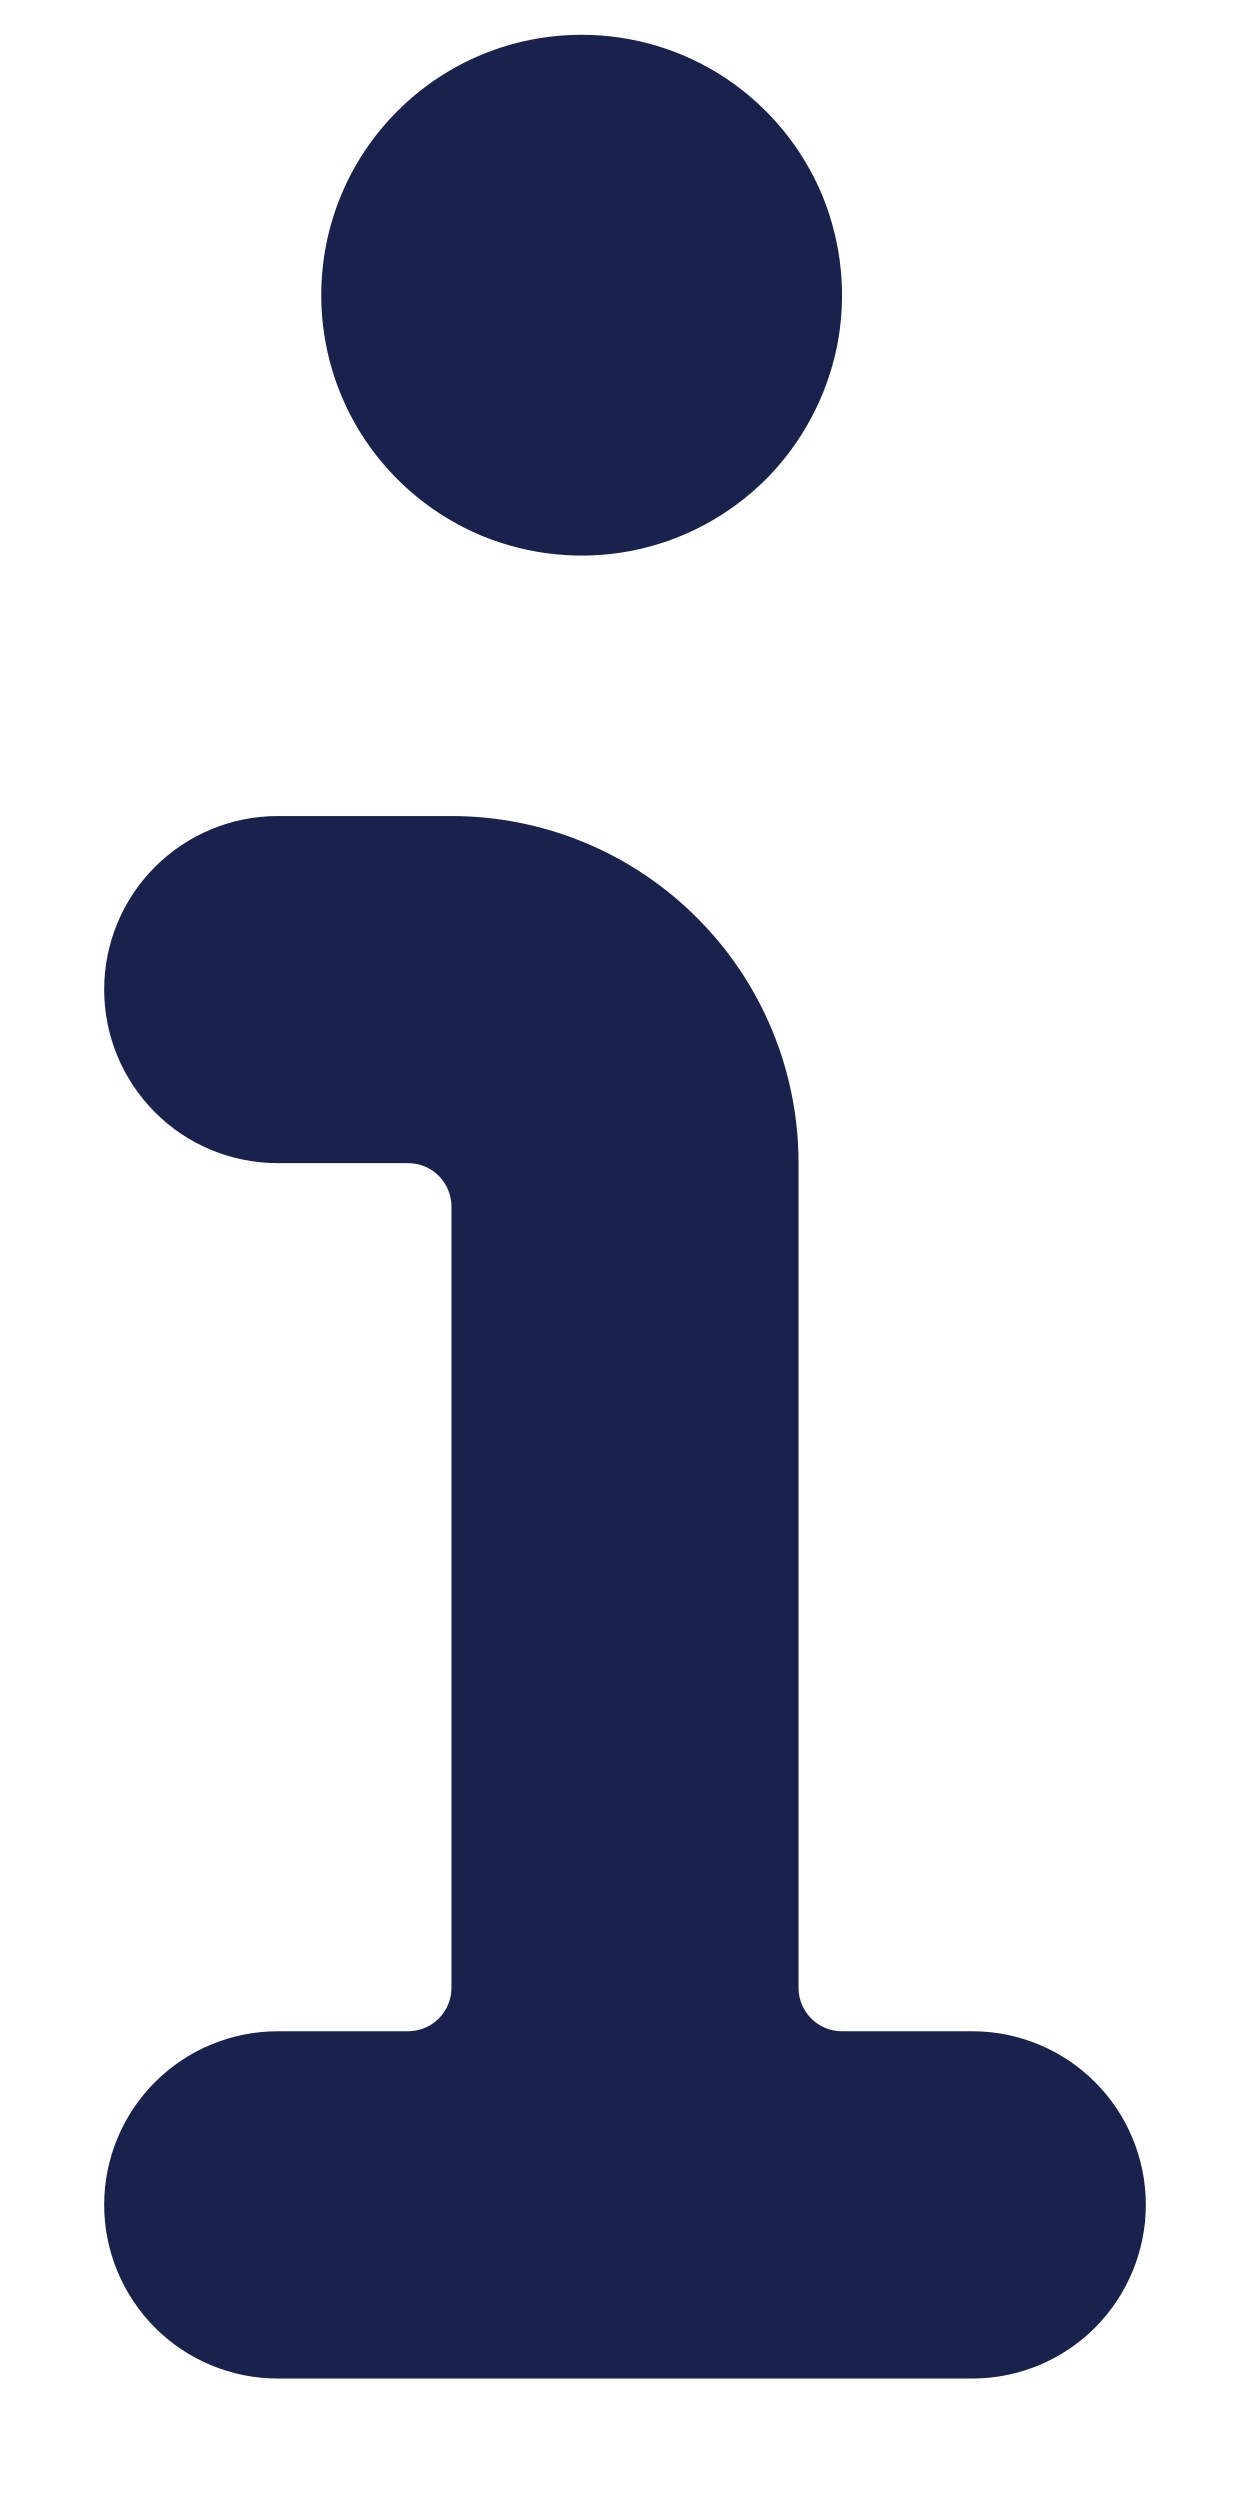
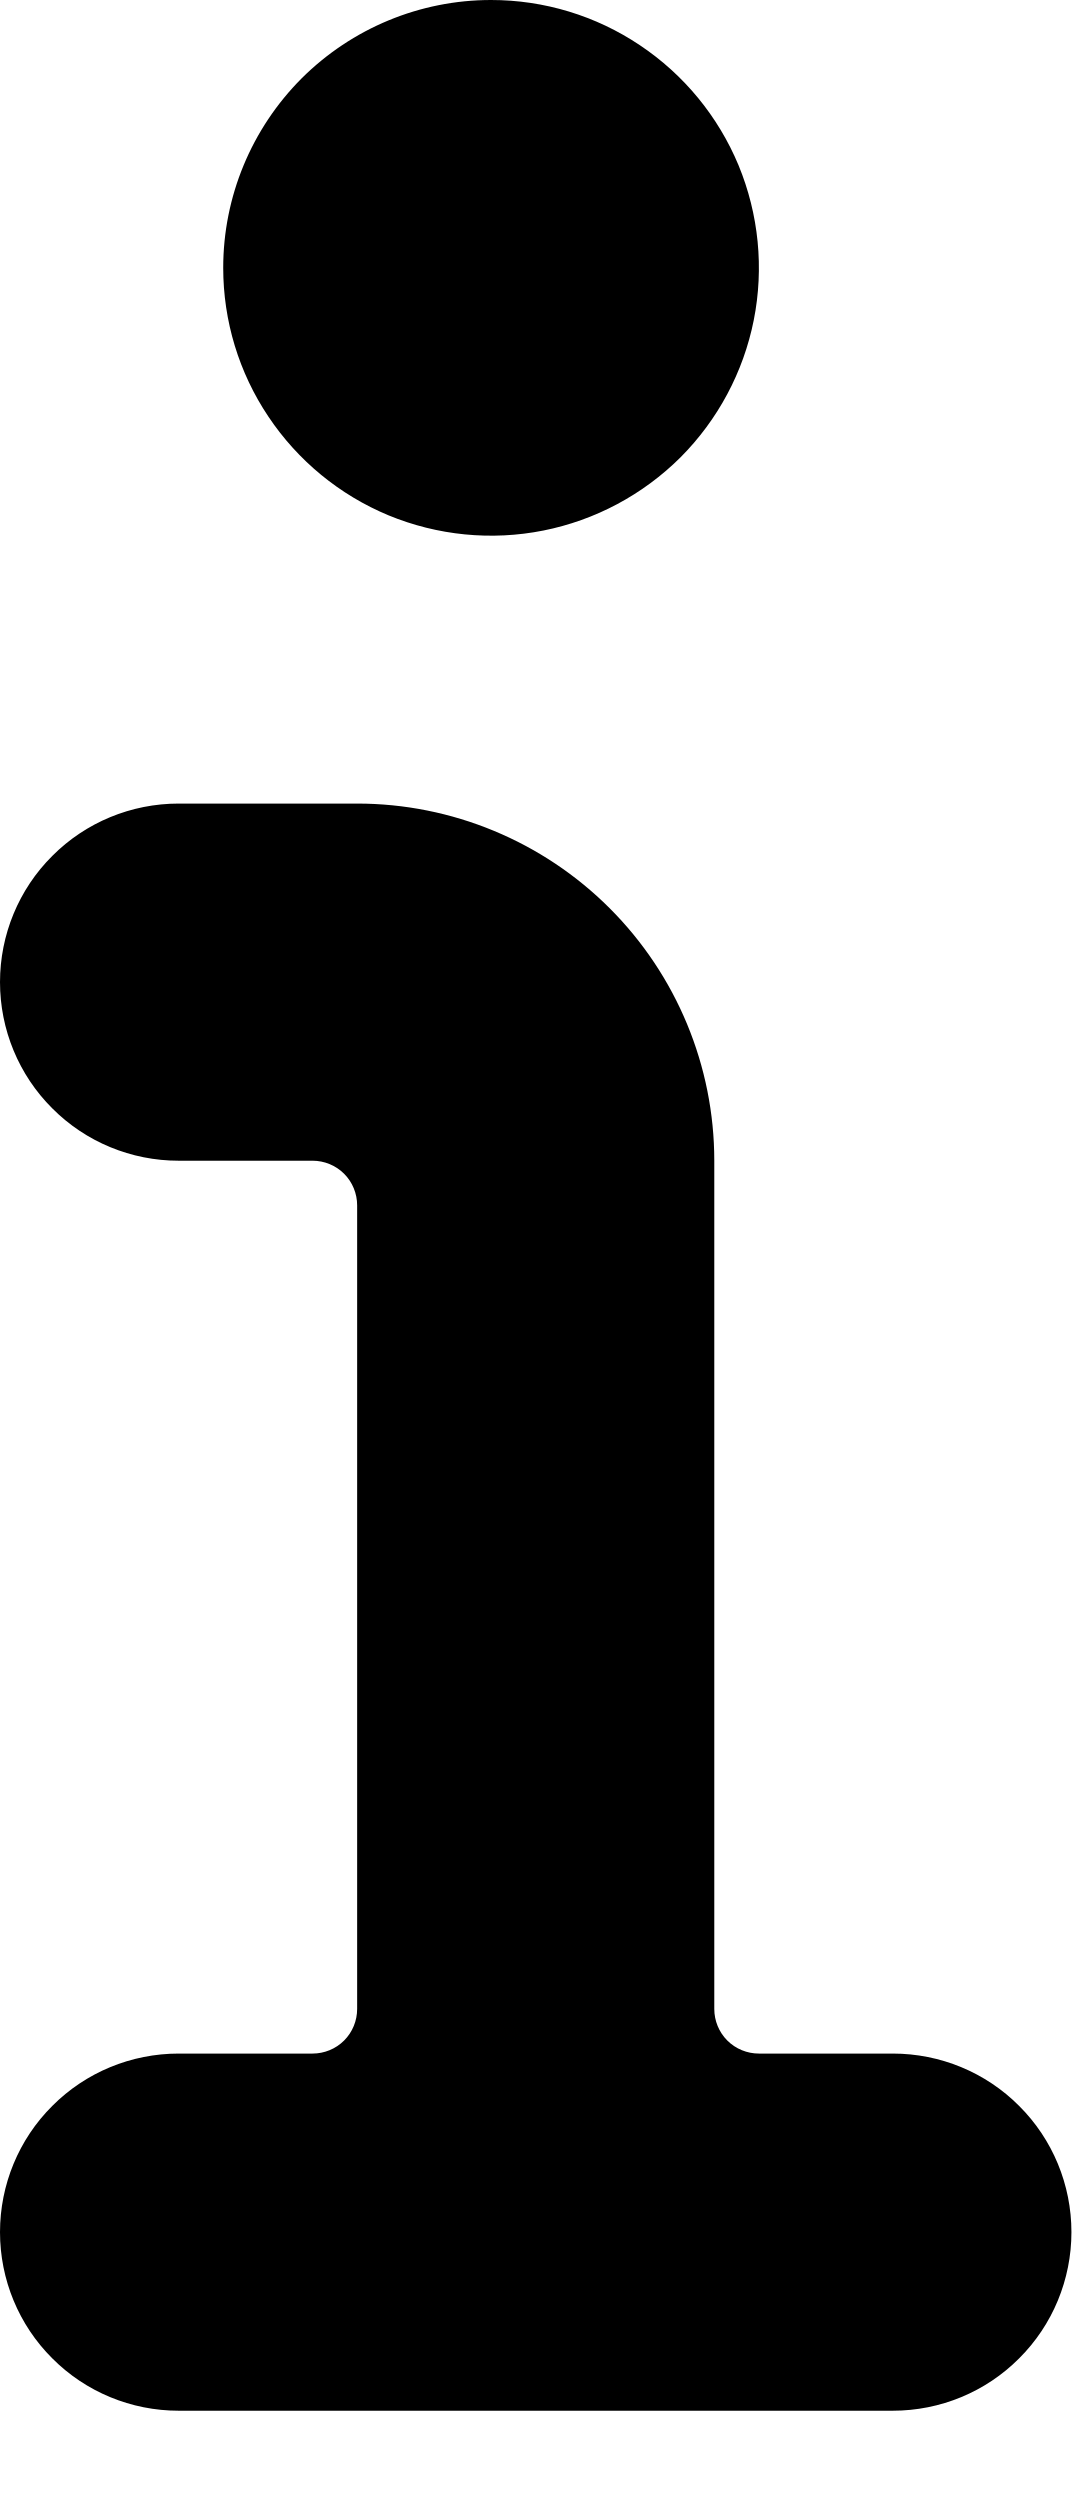
- <svg xmlns="http://www.w3.org/2000/svg" width="6" height="12" viewBox="0 0 6 12" fill="none">
-   <path d="M3.486 0.377C3.281 0.24 3.039 0.167 2.792 0.167C2.46 0.167 2.142 0.298 1.908 0.533C1.673 0.767 1.542 1.085 1.542 1.417C1.542 1.664 1.615 1.906 1.752 2.111C1.89 2.317 2.085 2.477 2.313 2.572C2.542 2.666 2.793 2.691 3.036 2.643C3.278 2.595 3.501 2.475 3.676 2.301C3.85 2.126 3.969 1.903 4.018 1.661C4.066 1.418 4.041 1.167 3.947 0.938C3.852 0.71 3.692 0.515 3.486 0.377Z" fill="#19224C" />
-   <path d="M1.333 11.417H4.667C4.888 11.417 5.1 11.329 5.256 11.173C5.412 11.016 5.5 10.804 5.5 10.583C5.5 10.362 5.412 10.15 5.256 9.994C5.1 9.838 4.888 9.75 4.667 9.75H4.042C3.986 9.75 3.933 9.728 3.894 9.689C3.855 9.65 3.833 9.597 3.833 9.542V5.583C3.833 5.141 3.658 4.717 3.345 4.405C3.033 4.092 2.609 3.917 2.167 3.917H1.333C1.112 3.917 0.9 4.005 0.744 4.161C0.588 4.317 0.5 4.529 0.5 4.75C0.5 4.971 0.588 5.183 0.744 5.339C0.9 5.496 1.112 5.583 1.333 5.583H1.958C2.014 5.583 2.067 5.605 2.106 5.644C2.145 5.684 2.167 5.736 2.167 5.792V9.542C2.167 9.597 2.145 9.65 2.106 9.689C2.067 9.728 2.014 9.75 1.958 9.75H1.333C1.112 9.75 0.9 9.838 0.744 9.994C0.588 10.15 0.5 10.362 0.5 10.583C0.5 10.804 0.588 11.016 0.744 11.173C0.9 11.329 1.112 11.417 1.333 11.417Z" fill="#19224C" />
+ <svg xmlns="http://www.w3.org/2000/svg" width="6" height="14" viewBox="0 0 6 14" fill="none">
+   <path d="M3.583 0.253C3.337 0.088 3.047 0 2.75 0C2.352 0 1.971 0.158 1.689 0.439C1.408 0.721 1.25 1.102 1.25 1.5C1.25 1.797 1.338 2.087 1.503 2.333C1.668 2.58 1.902 2.772 2.176 2.886C2.45 2.999 2.752 3.029 3.043 2.971C3.334 2.913 3.601 2.77 3.811 2.561C4.02 2.351 4.163 2.084 4.221 1.793C4.279 1.502 4.249 1.2 4.136 0.926C4.022 0.652 3.83 0.418 3.583 0.253Z" fill="black" />
+   <path d="M1 13.5H5C5.265 13.5 5.52 13.395 5.707 13.207C5.895 13.02 6 12.765 6 12.5C6 12.235 5.895 11.98 5.707 11.793C5.52 11.605 5.265 11.5 5 11.5H4.25C4.184 11.5 4.12 11.474 4.073 11.427C4.026 11.38 4 11.316 4 11.25V6.5C4 5.97 3.789 5.461 3.414 5.086C3.039 4.711 2.53 4.5 2 4.5H1C0.735 4.5 0.48 4.605 0.293 4.793C0.105 4.98 0 5.235 0 5.5C0 5.765 0.105 6.02 0.293 6.207C0.48 6.395 0.735 6.5 1 6.5H1.75C1.816 6.5 1.88 6.526 1.927 6.573C1.974 6.62 2 6.684 2 6.75V11.25C2 11.316 1.974 11.38 1.927 11.427C1.88 11.474 1.816 11.5 1.75 11.5H1C0.735 11.5 0.48 11.605 0.293 11.793C0.105 11.98 0 12.235 0 12.5C0 12.765 0.105 13.02 0.293 13.207C0.48 13.395 0.735 13.5 1 13.5Z" fill="black" />
</svg>
